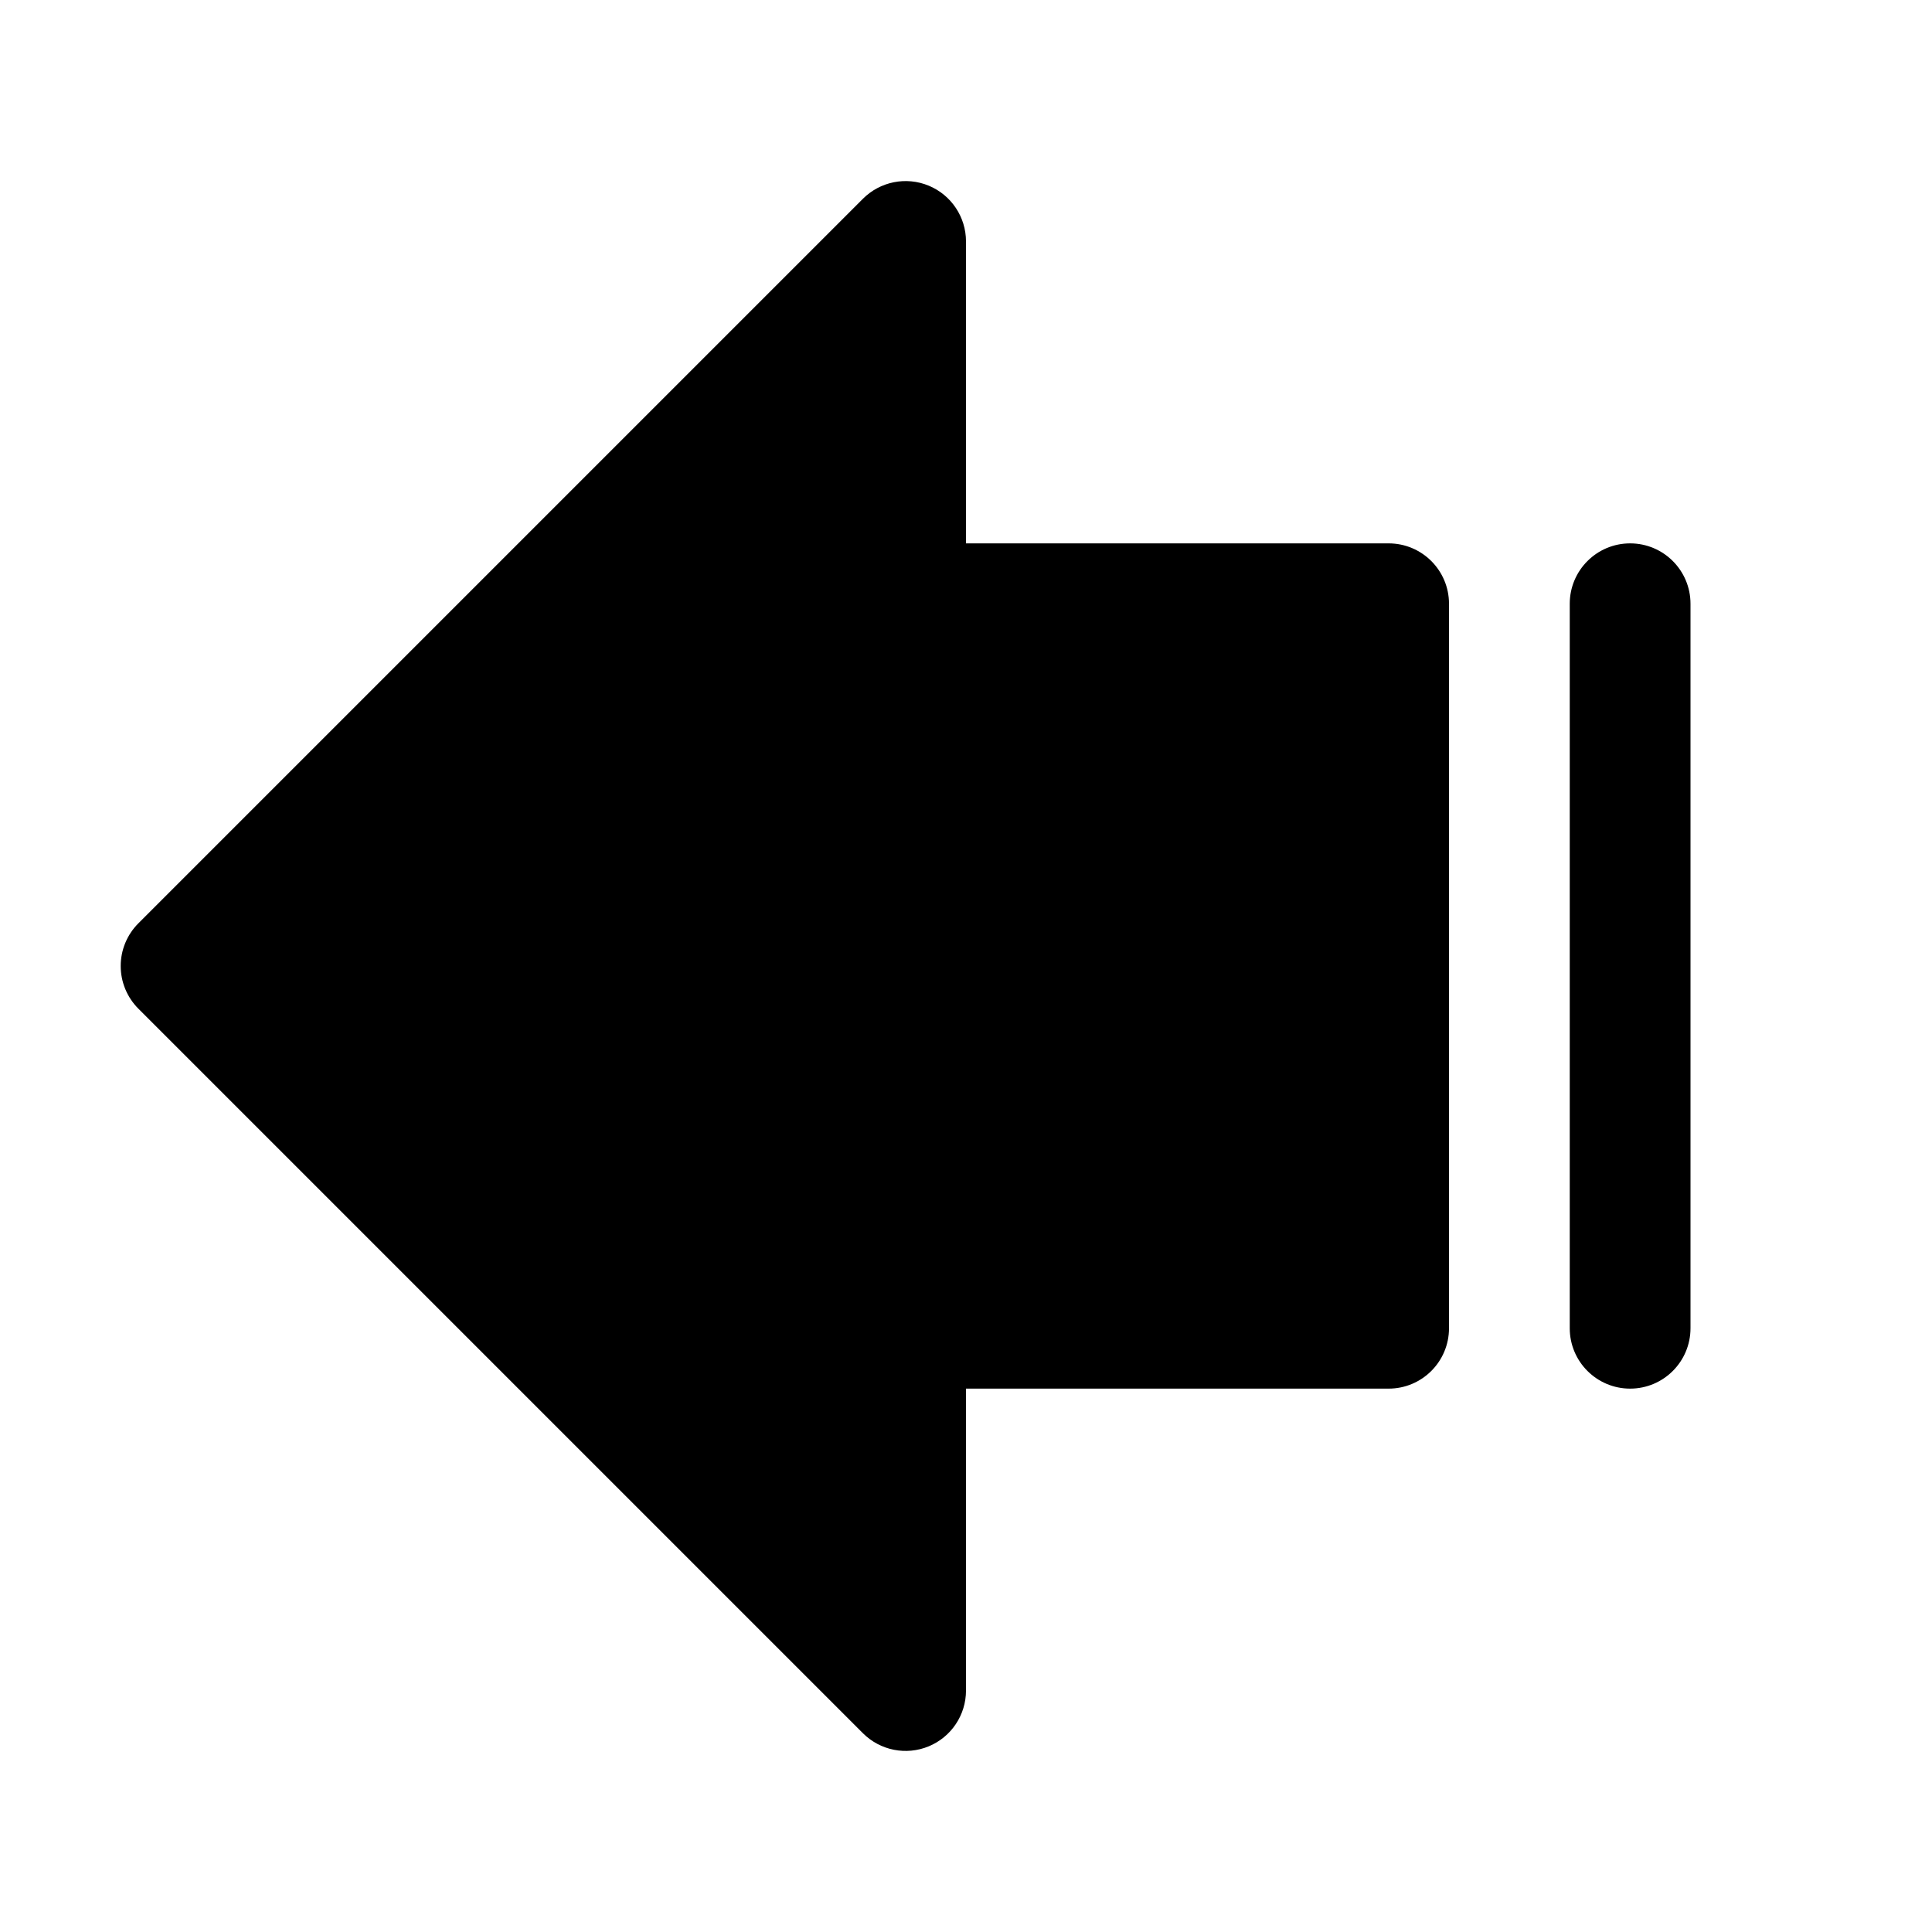
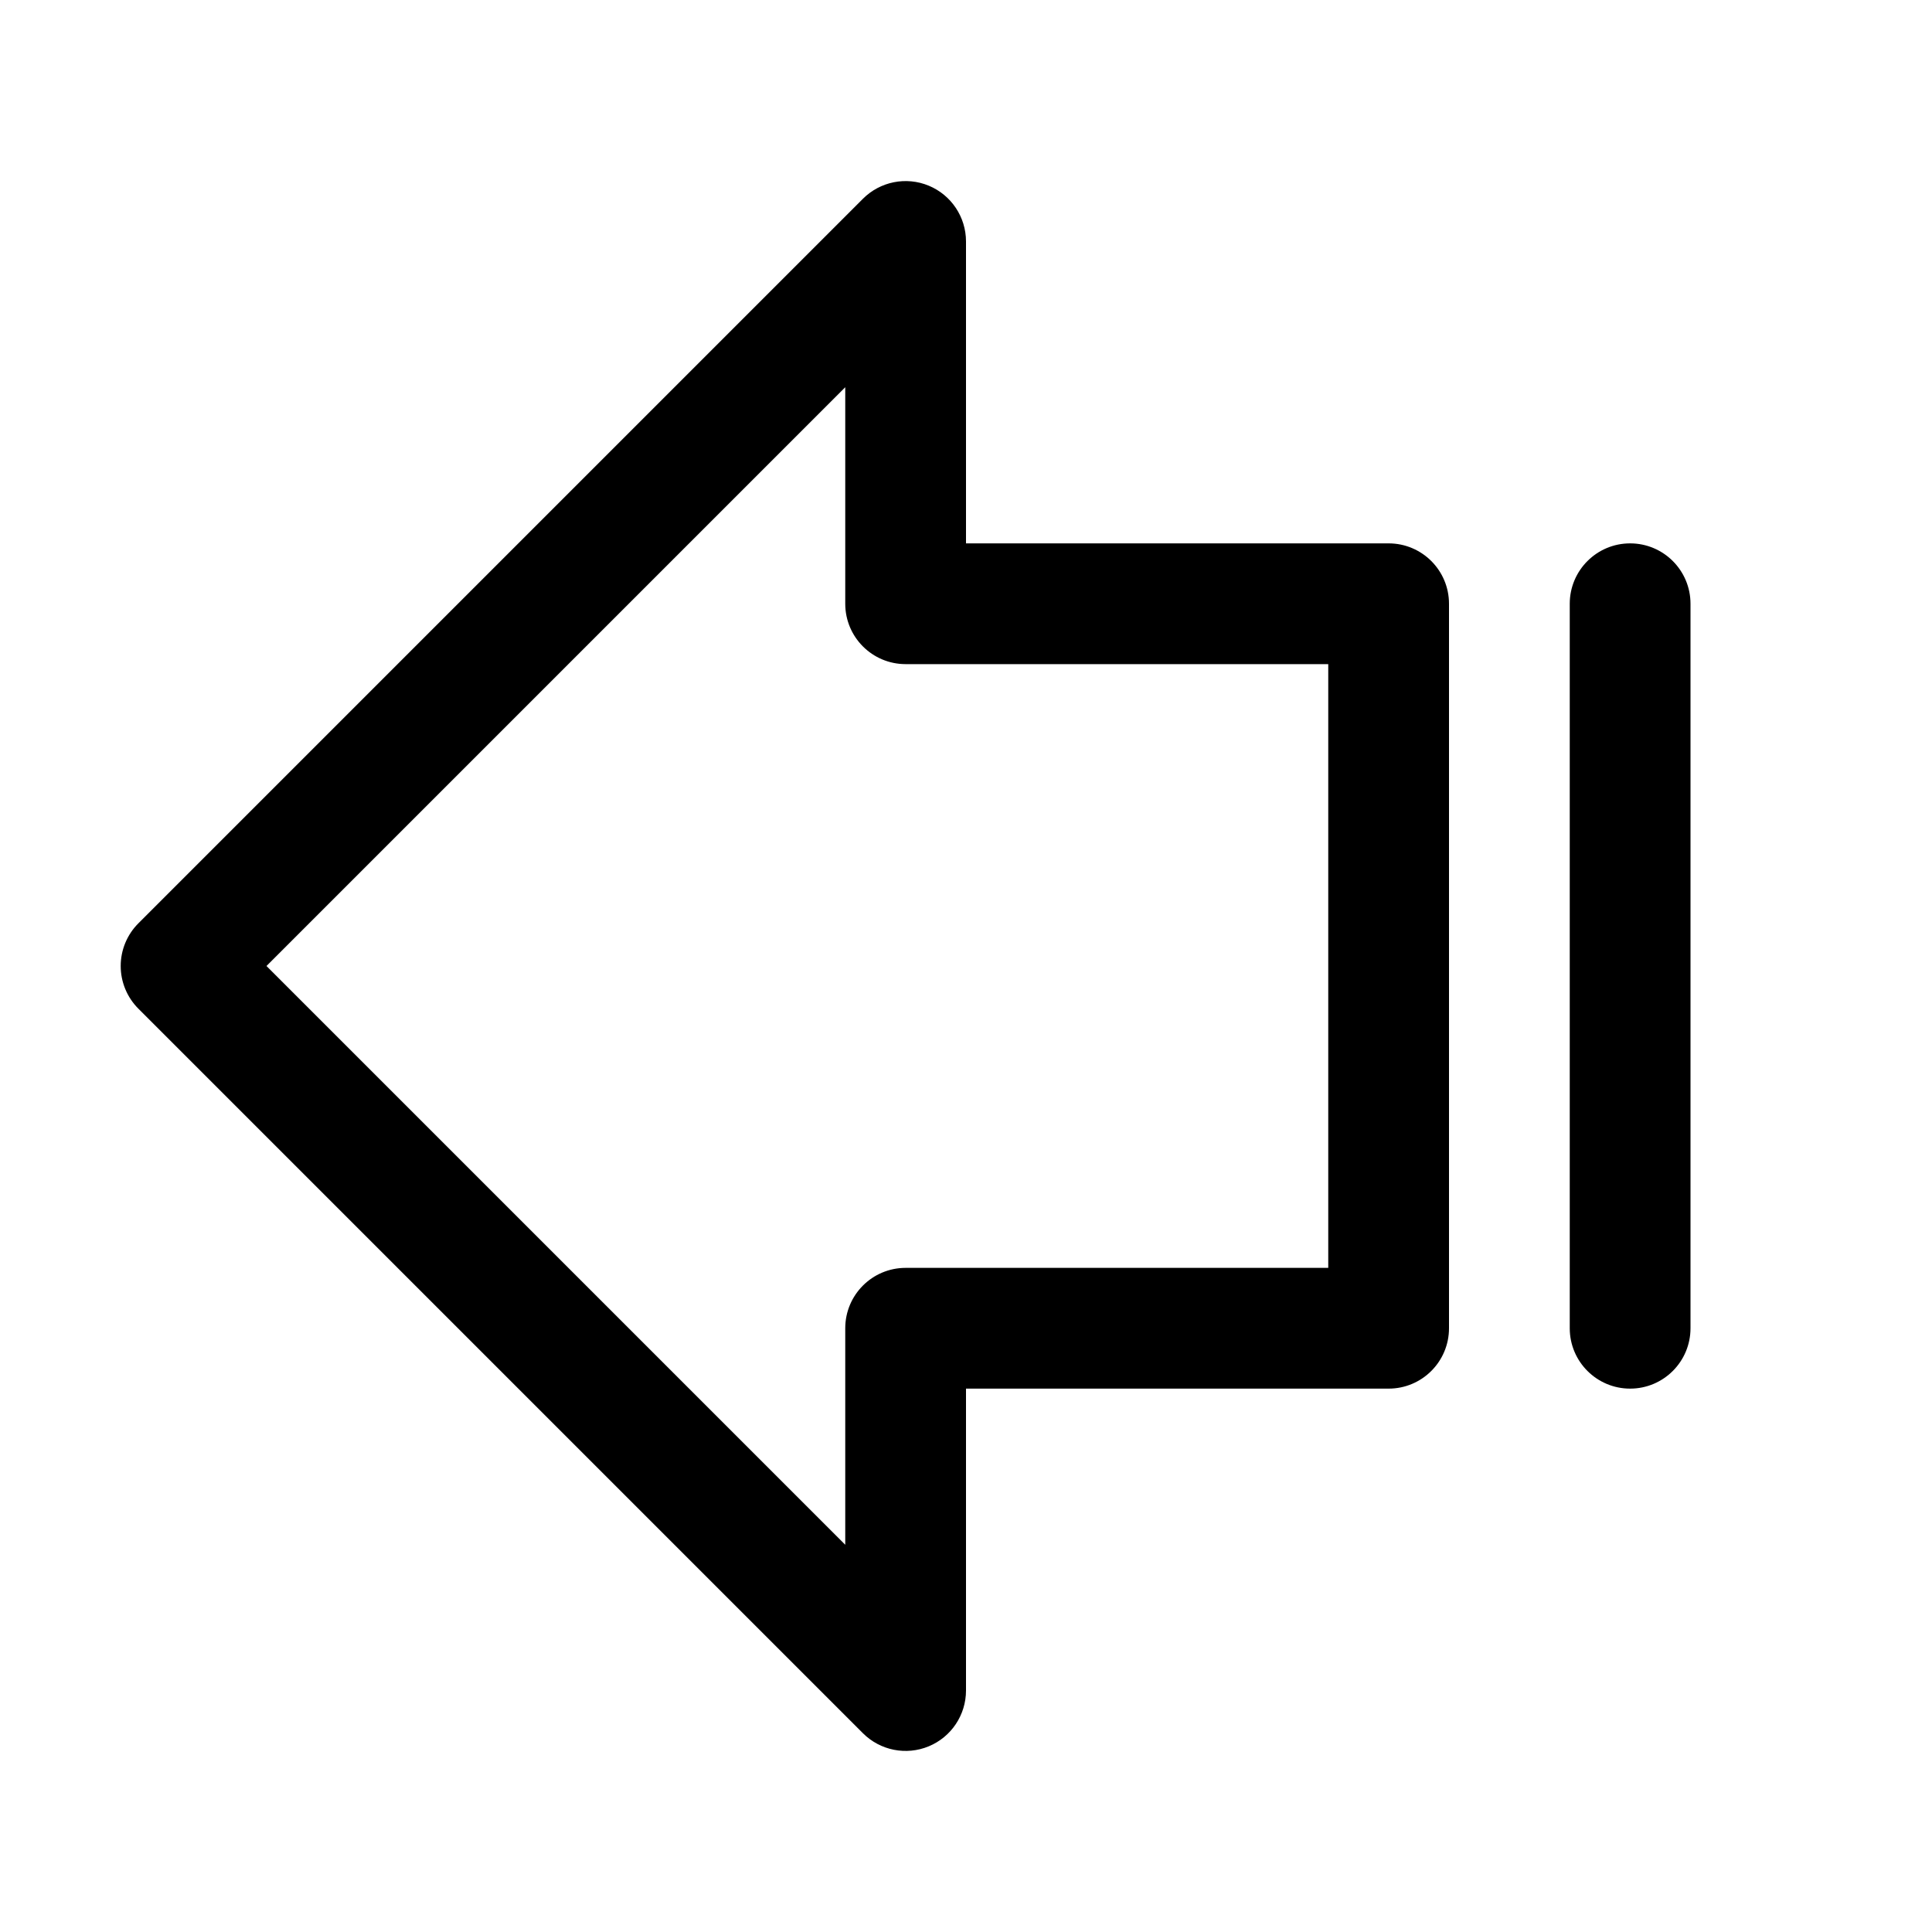
<svg xmlns="http://www.w3.org/2000/svg" viewBox="0 0 256 256" fill="currentColor">
-   <path d="M192,80v96a8,8,0,0,1-8,8H128v40a8,8,0,0,1-13.66,5.66l-96-96a8,8,0,0,1,0-11.32l96-96A8,8,0,0,1,128,32V72h56A8,8,0,0,1,192,80Zm24-8a8,8,0,0,0-8,8v96a8,8,0,0,0,16,0V80A8,8,0,0,0,216,72Z" />
+   <path d="M184,72H128V32a8,8,0,0,0-13.66-5.66l-96,96a8,8,0,0,0,0,11.32l96,96A8,8,0,0,0,128,224V184h56a8,8,0,0,0,8-8V80A8,8,0,0,0,184,72Zm-8,96H120a8,8,0,0,0-8,8v28.69L35.31,128,112,51.31V80a8,8,0,0,0,8,8h56Zm48-88v96a8,8,0,0,1-16,0V80a8,8,0,0,1,16,0Z" />
</svg>
